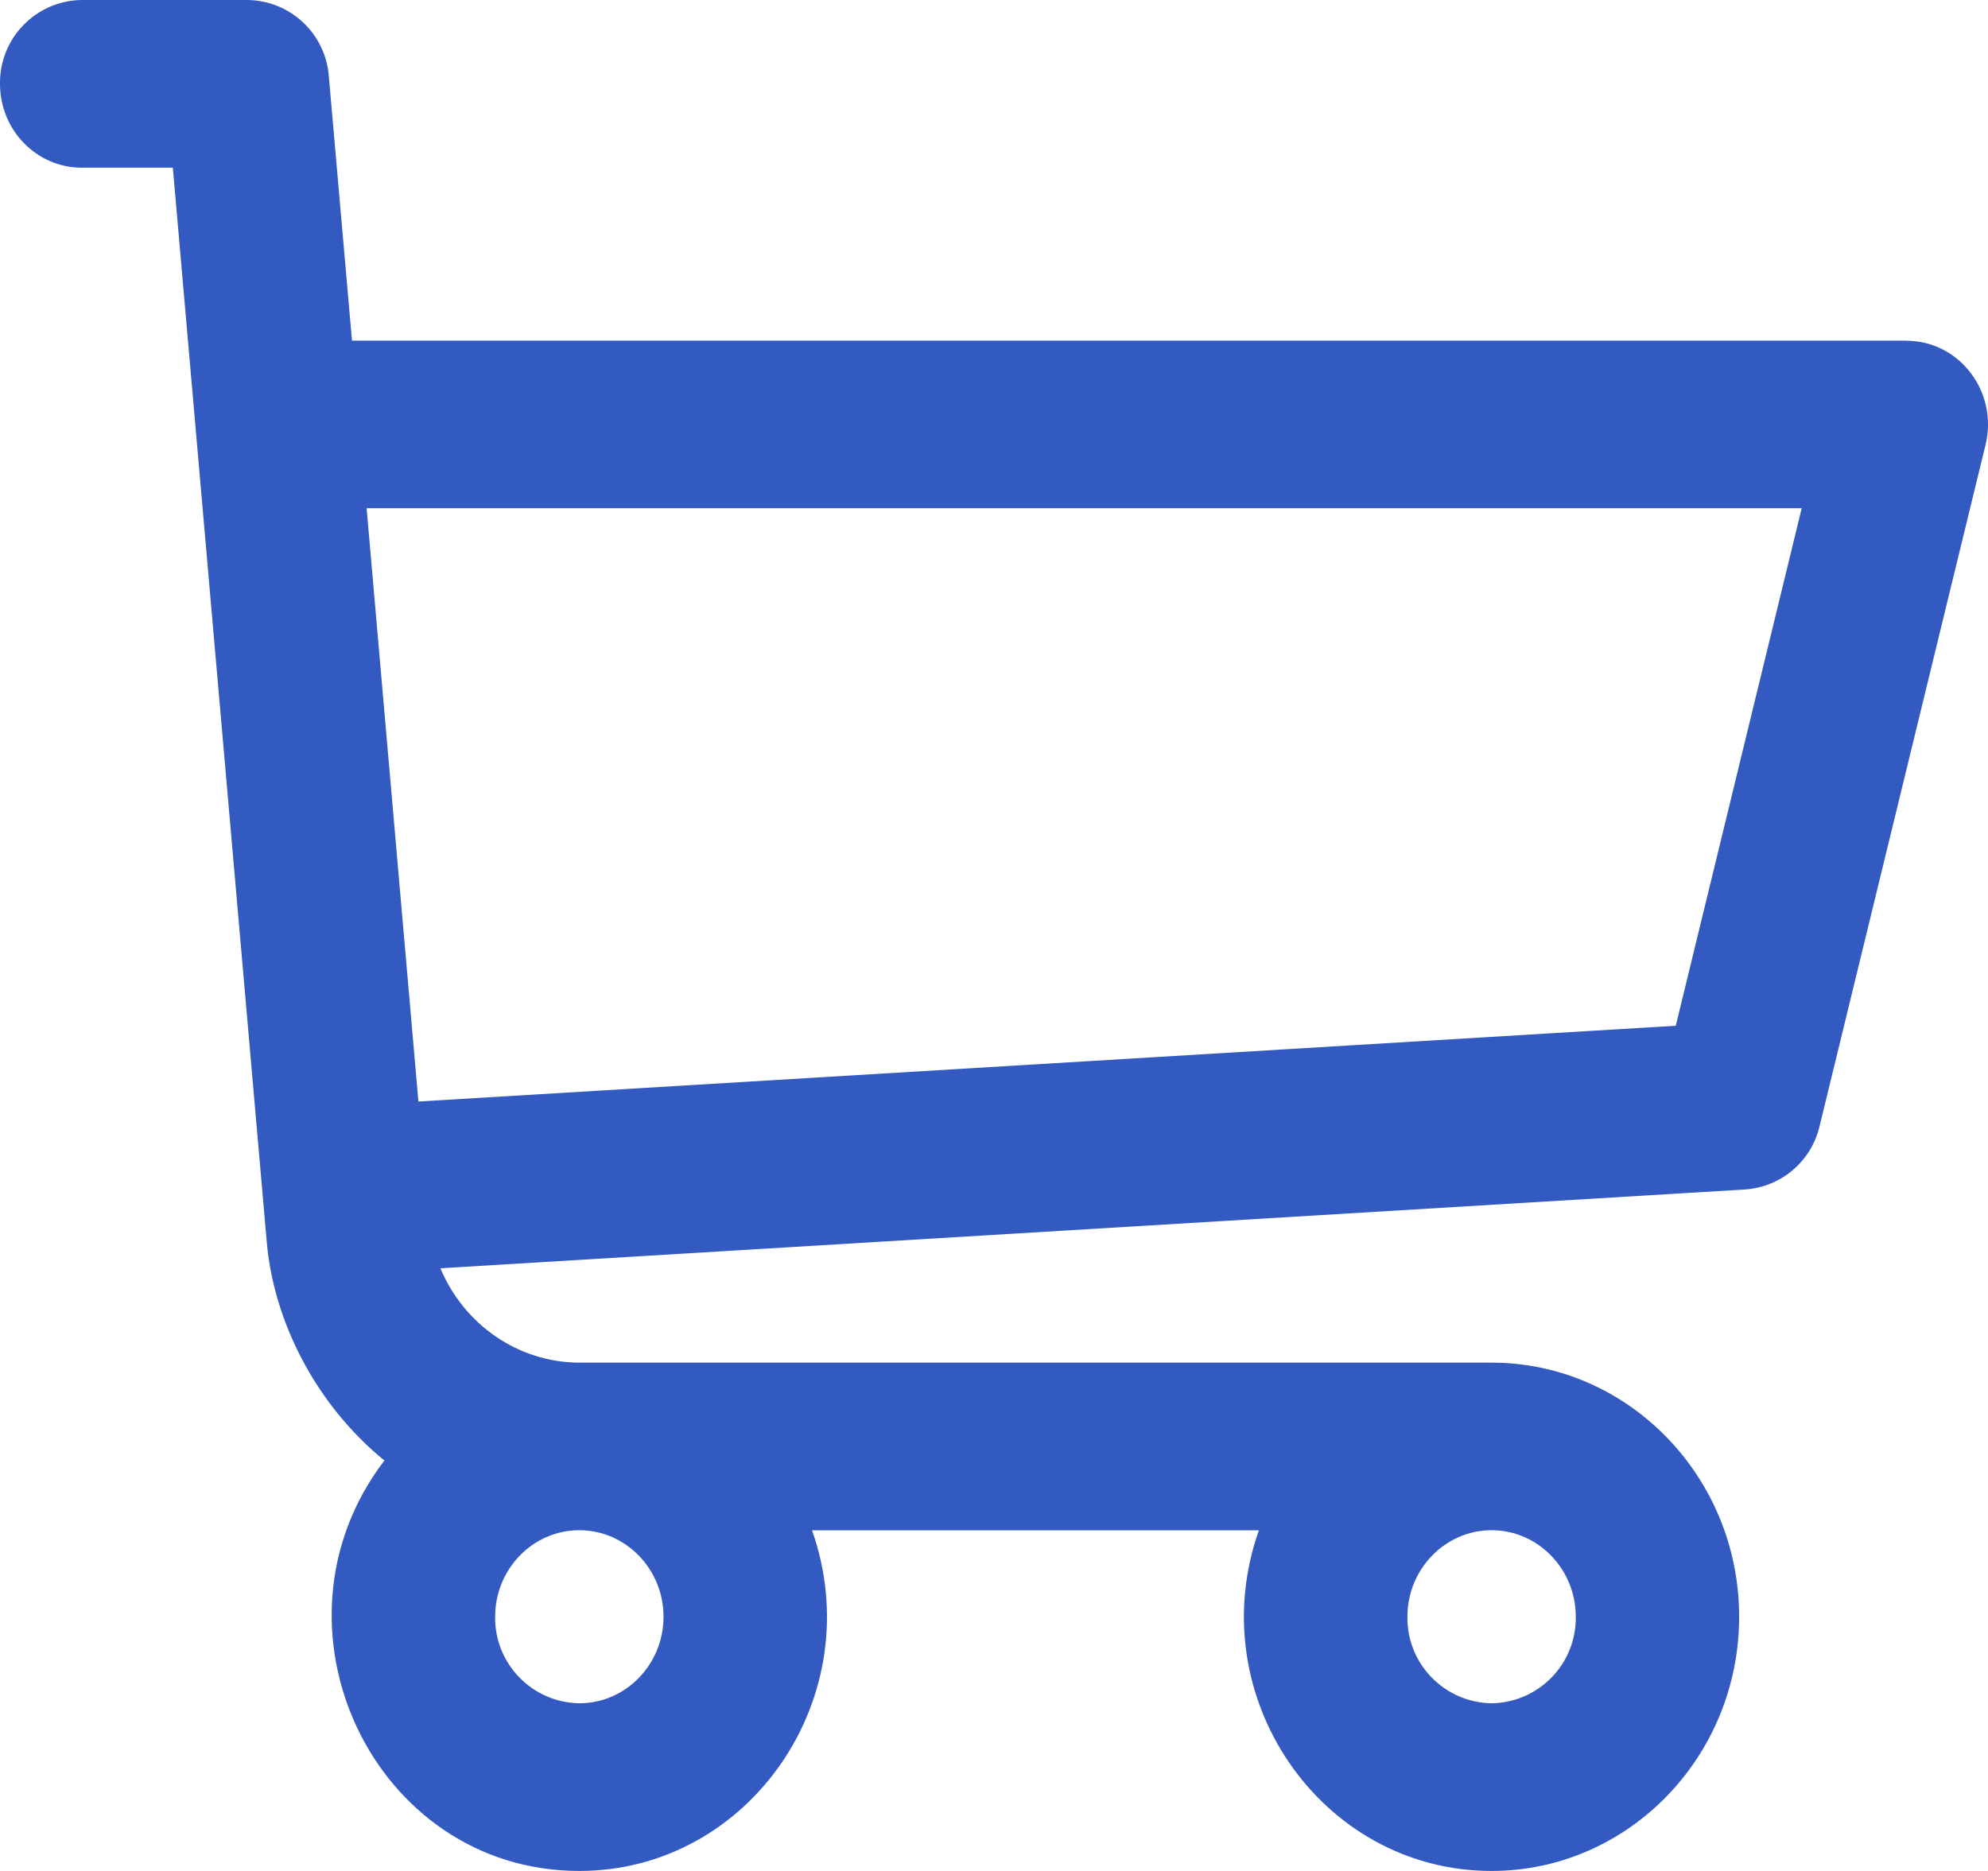
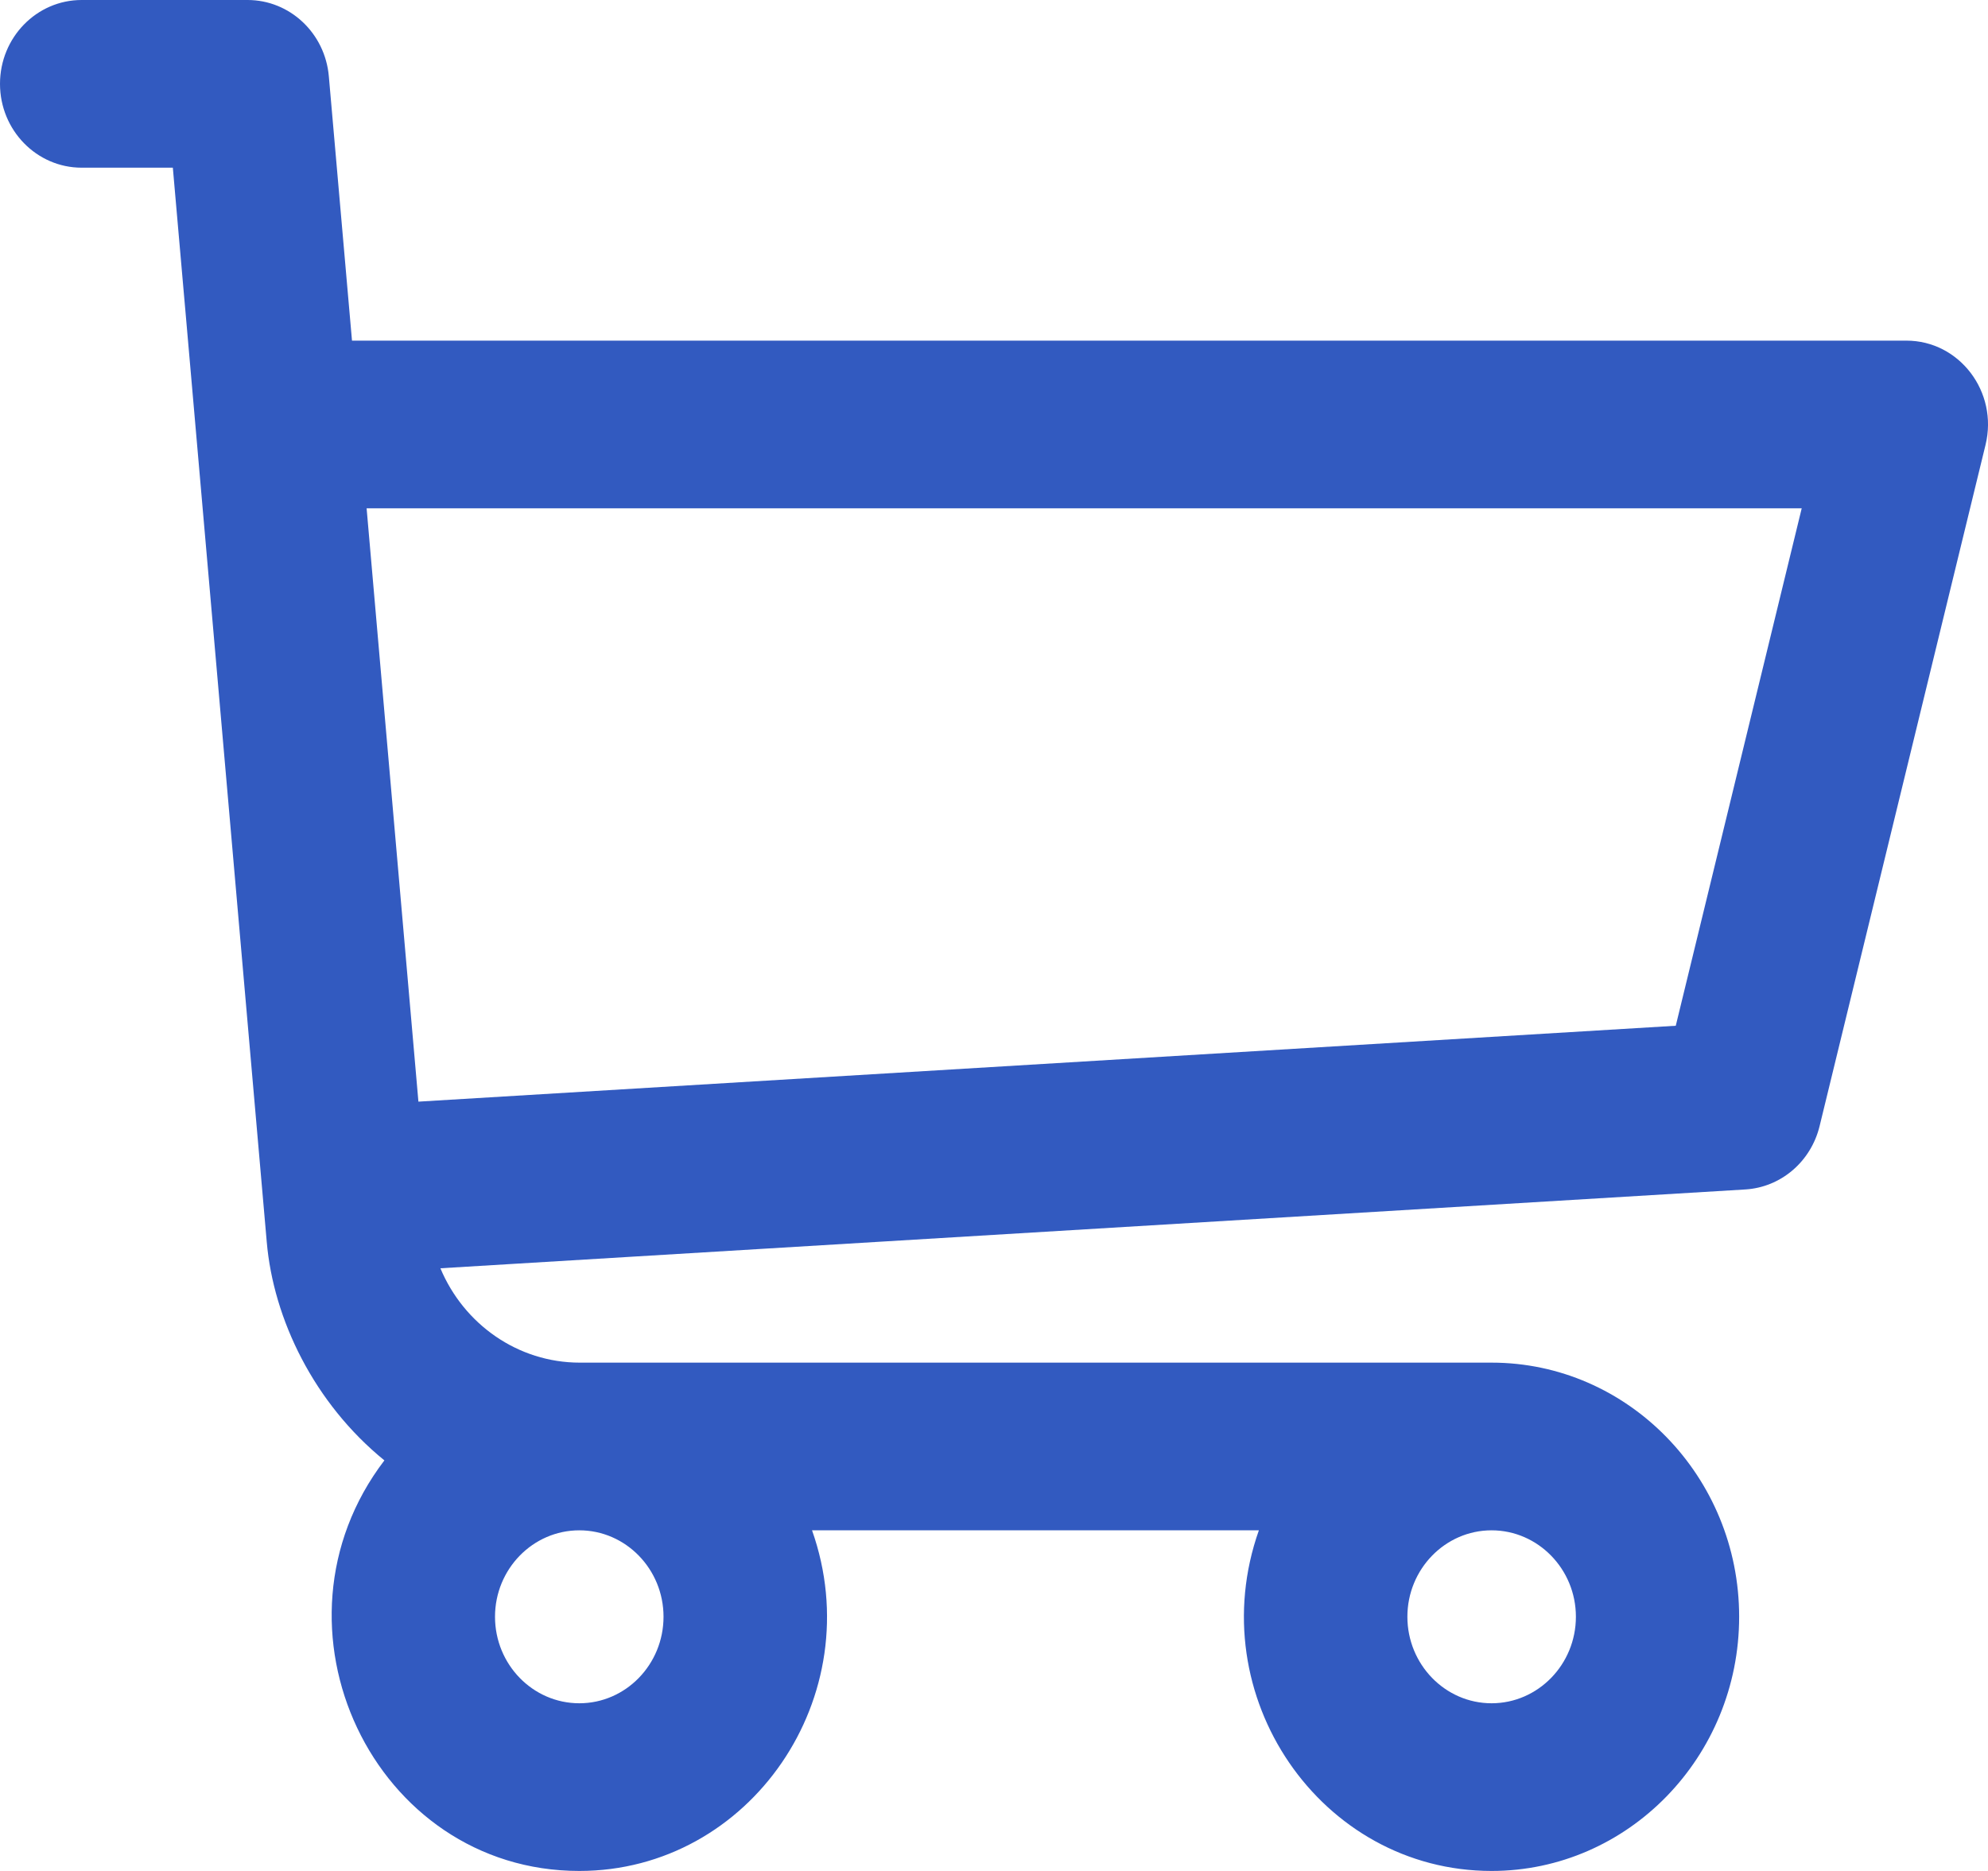
- <svg xmlns="http://www.w3.org/2000/svg" width="17" height="16" fill="none">
-   <path d="M16.302 2.913H3.01L2.812.653A.706.706 0 002.117 0H.698A.708.708 0 000 .717c0 .396.313.717.698.717h.78l.803 9.186c.057.663.406 1.38 1.006 1.87C2.205 13.907 3.193 16 4.954 16c1.46 0 2.49-1.496 1.99-2.913h3.821c-.5 1.415.528 2.913 1.99 2.913 1.167 0 2.117-.975 2.117-2.174 0-1.198-.95-2.173-2.117-2.173H4.958c-.53 0-.992-.329-1.192-.807l11.158-.674a.703.703 0 00.636-.542l1.419-5.826c.11-.452-.223-.89-.677-.89zM4.954 14.566a.731.731 0 01-.72-.74c0-.407.322-.74.72-.74.397 0 .72.333.72.74 0 .408-.323.74-.72.74zm7.801 0a.731.731 0 01-.72-.74c0-.407.323-.74.72-.74.397 0 .72.333.72.74a.73.73 0 01-.72.74zm1.575-5.794L3.578 9.42l-.443-5.074h12.272L14.33 8.772z" fill="#325AC0" />
+ <svg xmlns="http://www.w3.org/2000/svg" width="17" height="16" viewBox="0 0 17 16" fill="none">
+   <path d="M16.302 2.913H3.01L2.812 0.653C2.78 0.283 2.478 0 2.117 0H0.698C0.313 0 0 0.321 0 0.717C0 1.113 0.313 1.434 0.698 1.434H1.478C1.905 6.312 0.803 -6.296 2.281 10.62C2.338 11.283 2.687 12.001 3.287 12.489C2.205 13.908 3.193 16 4.954 16C6.415 16 7.445 14.504 6.944 13.087H10.765C10.265 14.502 11.293 16 12.755 16C13.922 16 14.872 15.025 14.872 13.826C14.872 12.628 13.922 11.653 12.755 11.653H4.958C4.428 11.653 3.966 11.324 3.766 10.846L14.924 10.172C15.229 10.154 15.486 9.934 15.56 9.63L16.979 3.804C17.089 3.352 16.756 2.913 16.302 2.913ZM4.954 14.566C4.556 14.566 4.233 14.234 4.233 13.826C4.233 13.419 4.556 13.087 4.954 13.087C5.351 13.087 5.674 13.419 5.674 13.826C5.674 14.234 5.351 14.566 4.954 14.566ZM12.755 14.566C12.358 14.566 12.035 14.234 12.035 13.826C12.035 13.419 12.358 13.087 12.755 13.087C13.152 13.087 13.476 13.419 13.476 13.826C13.476 14.234 13.152 14.566 12.755 14.566ZM14.33 8.772L3.578 9.421L3.135 4.347H15.407L14.33 8.772Z" fill="#325AC0" />
</svg>
